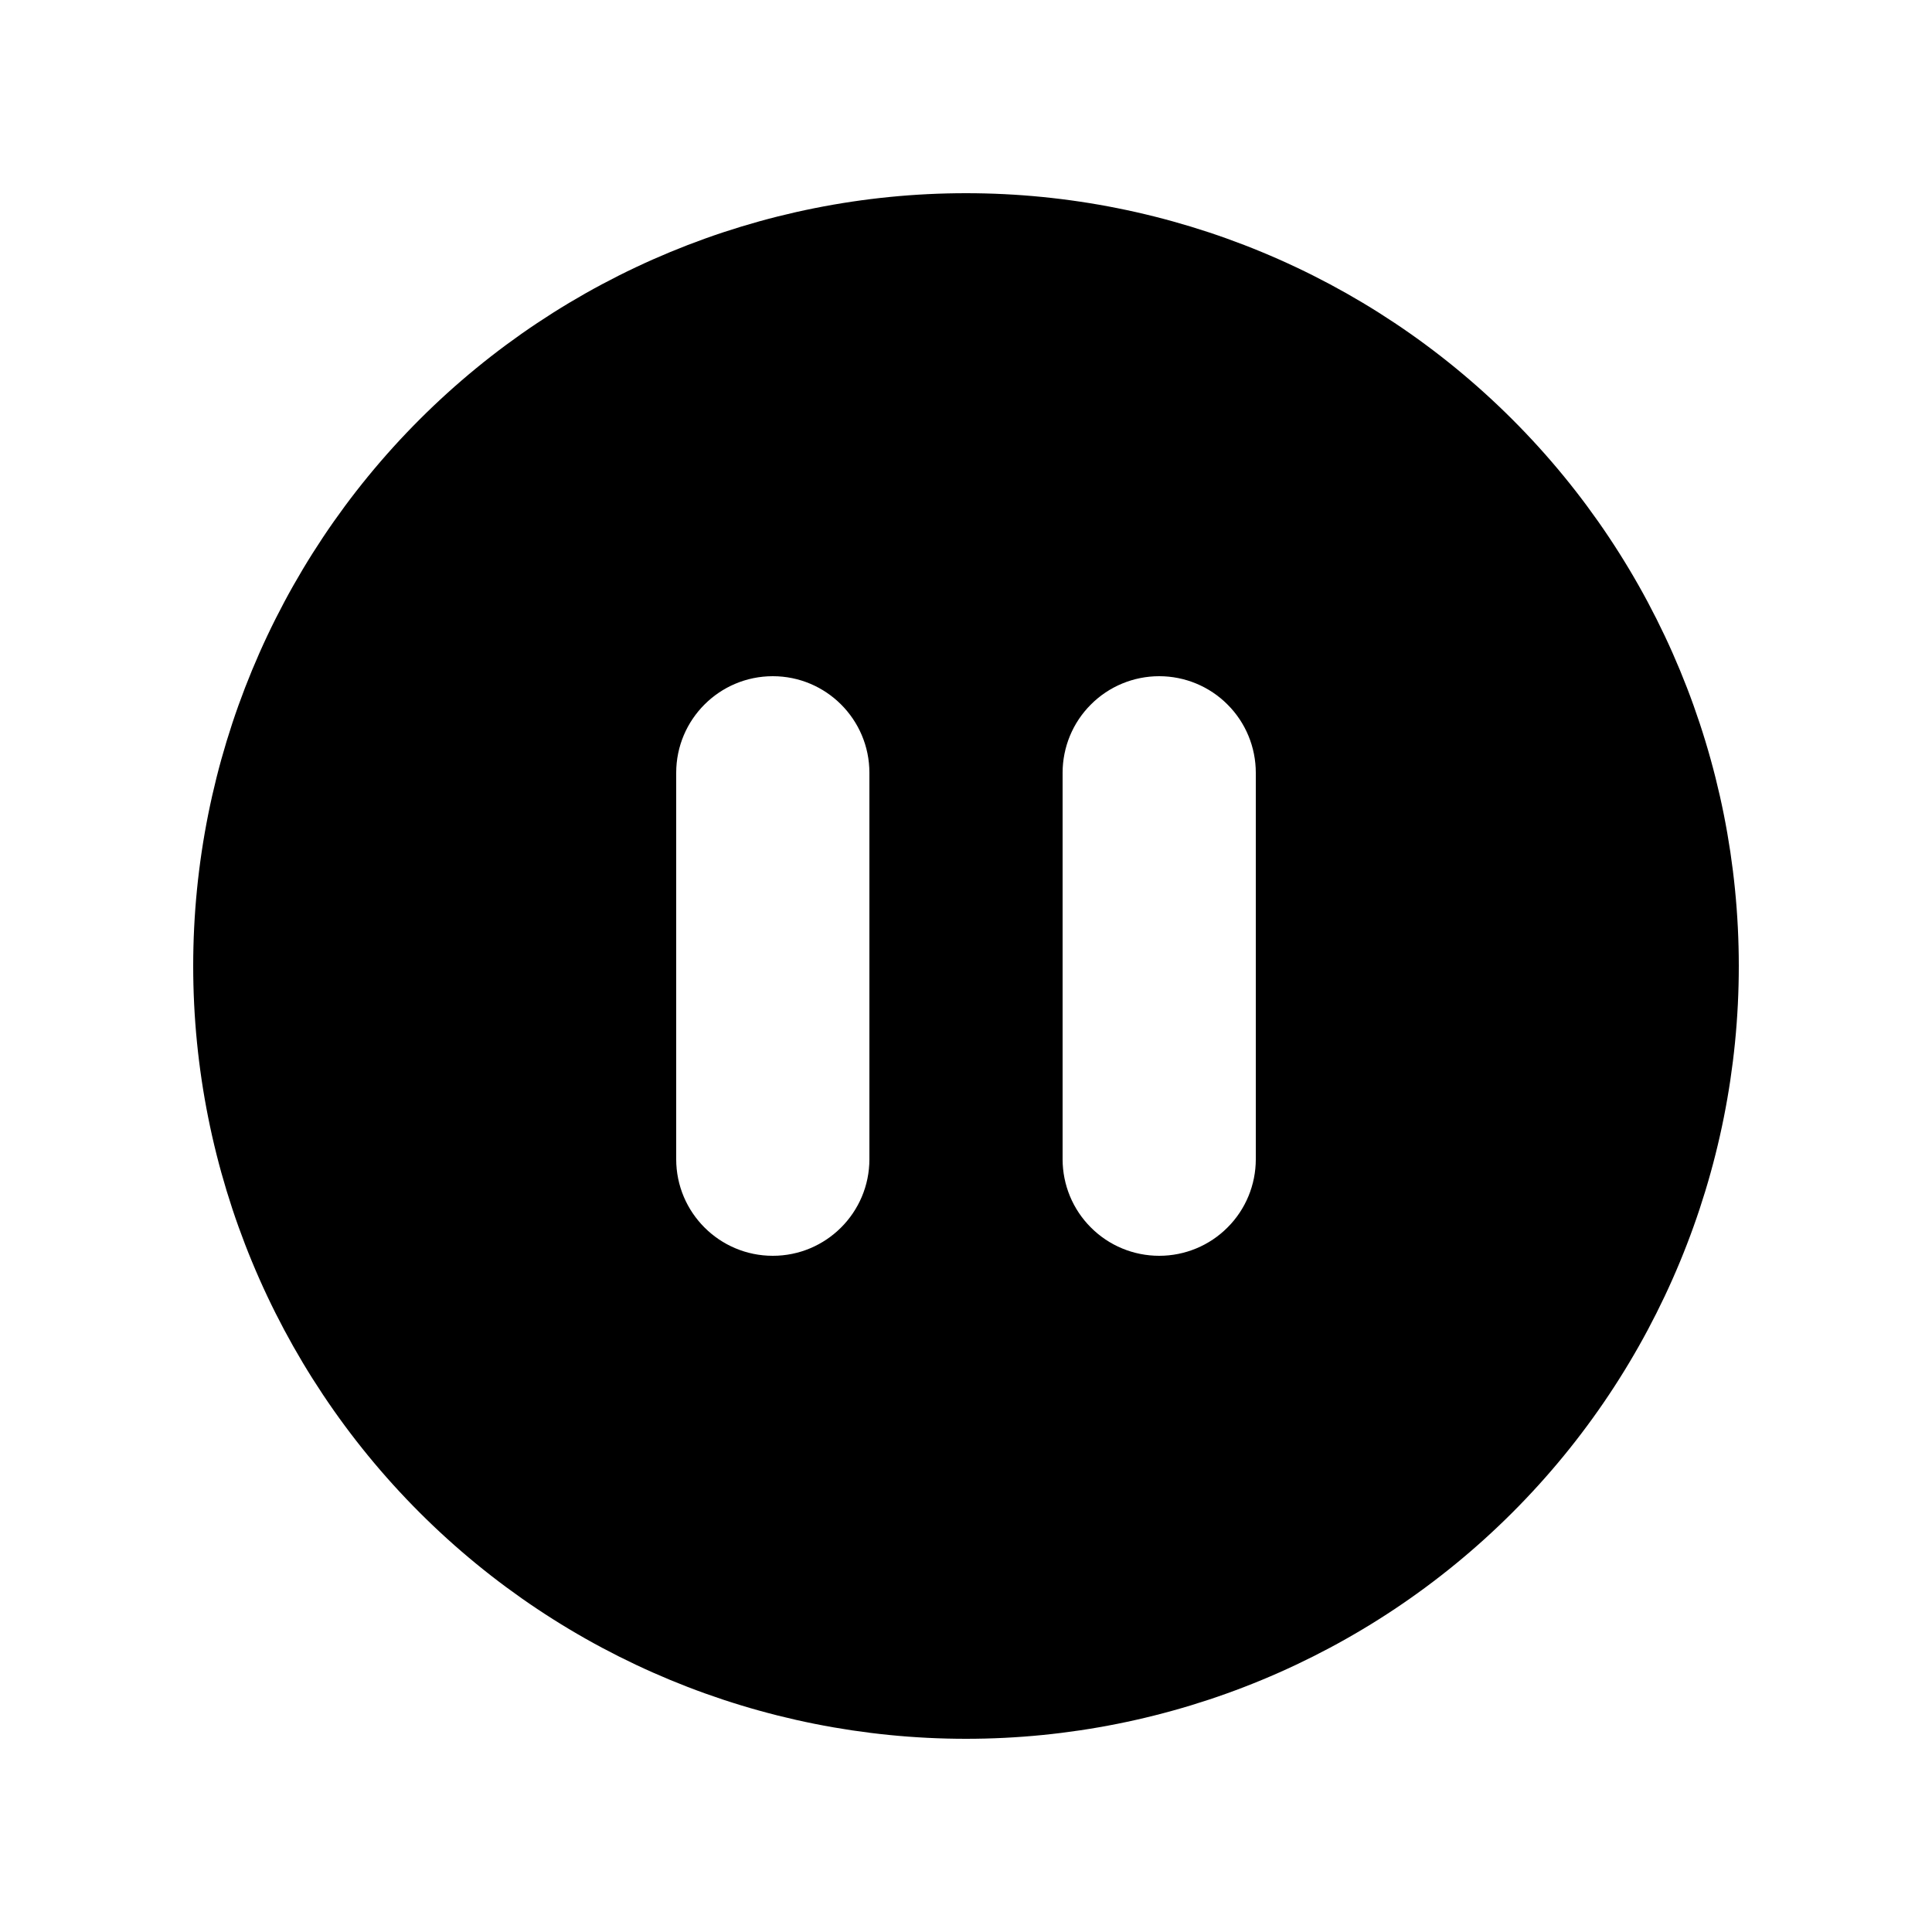
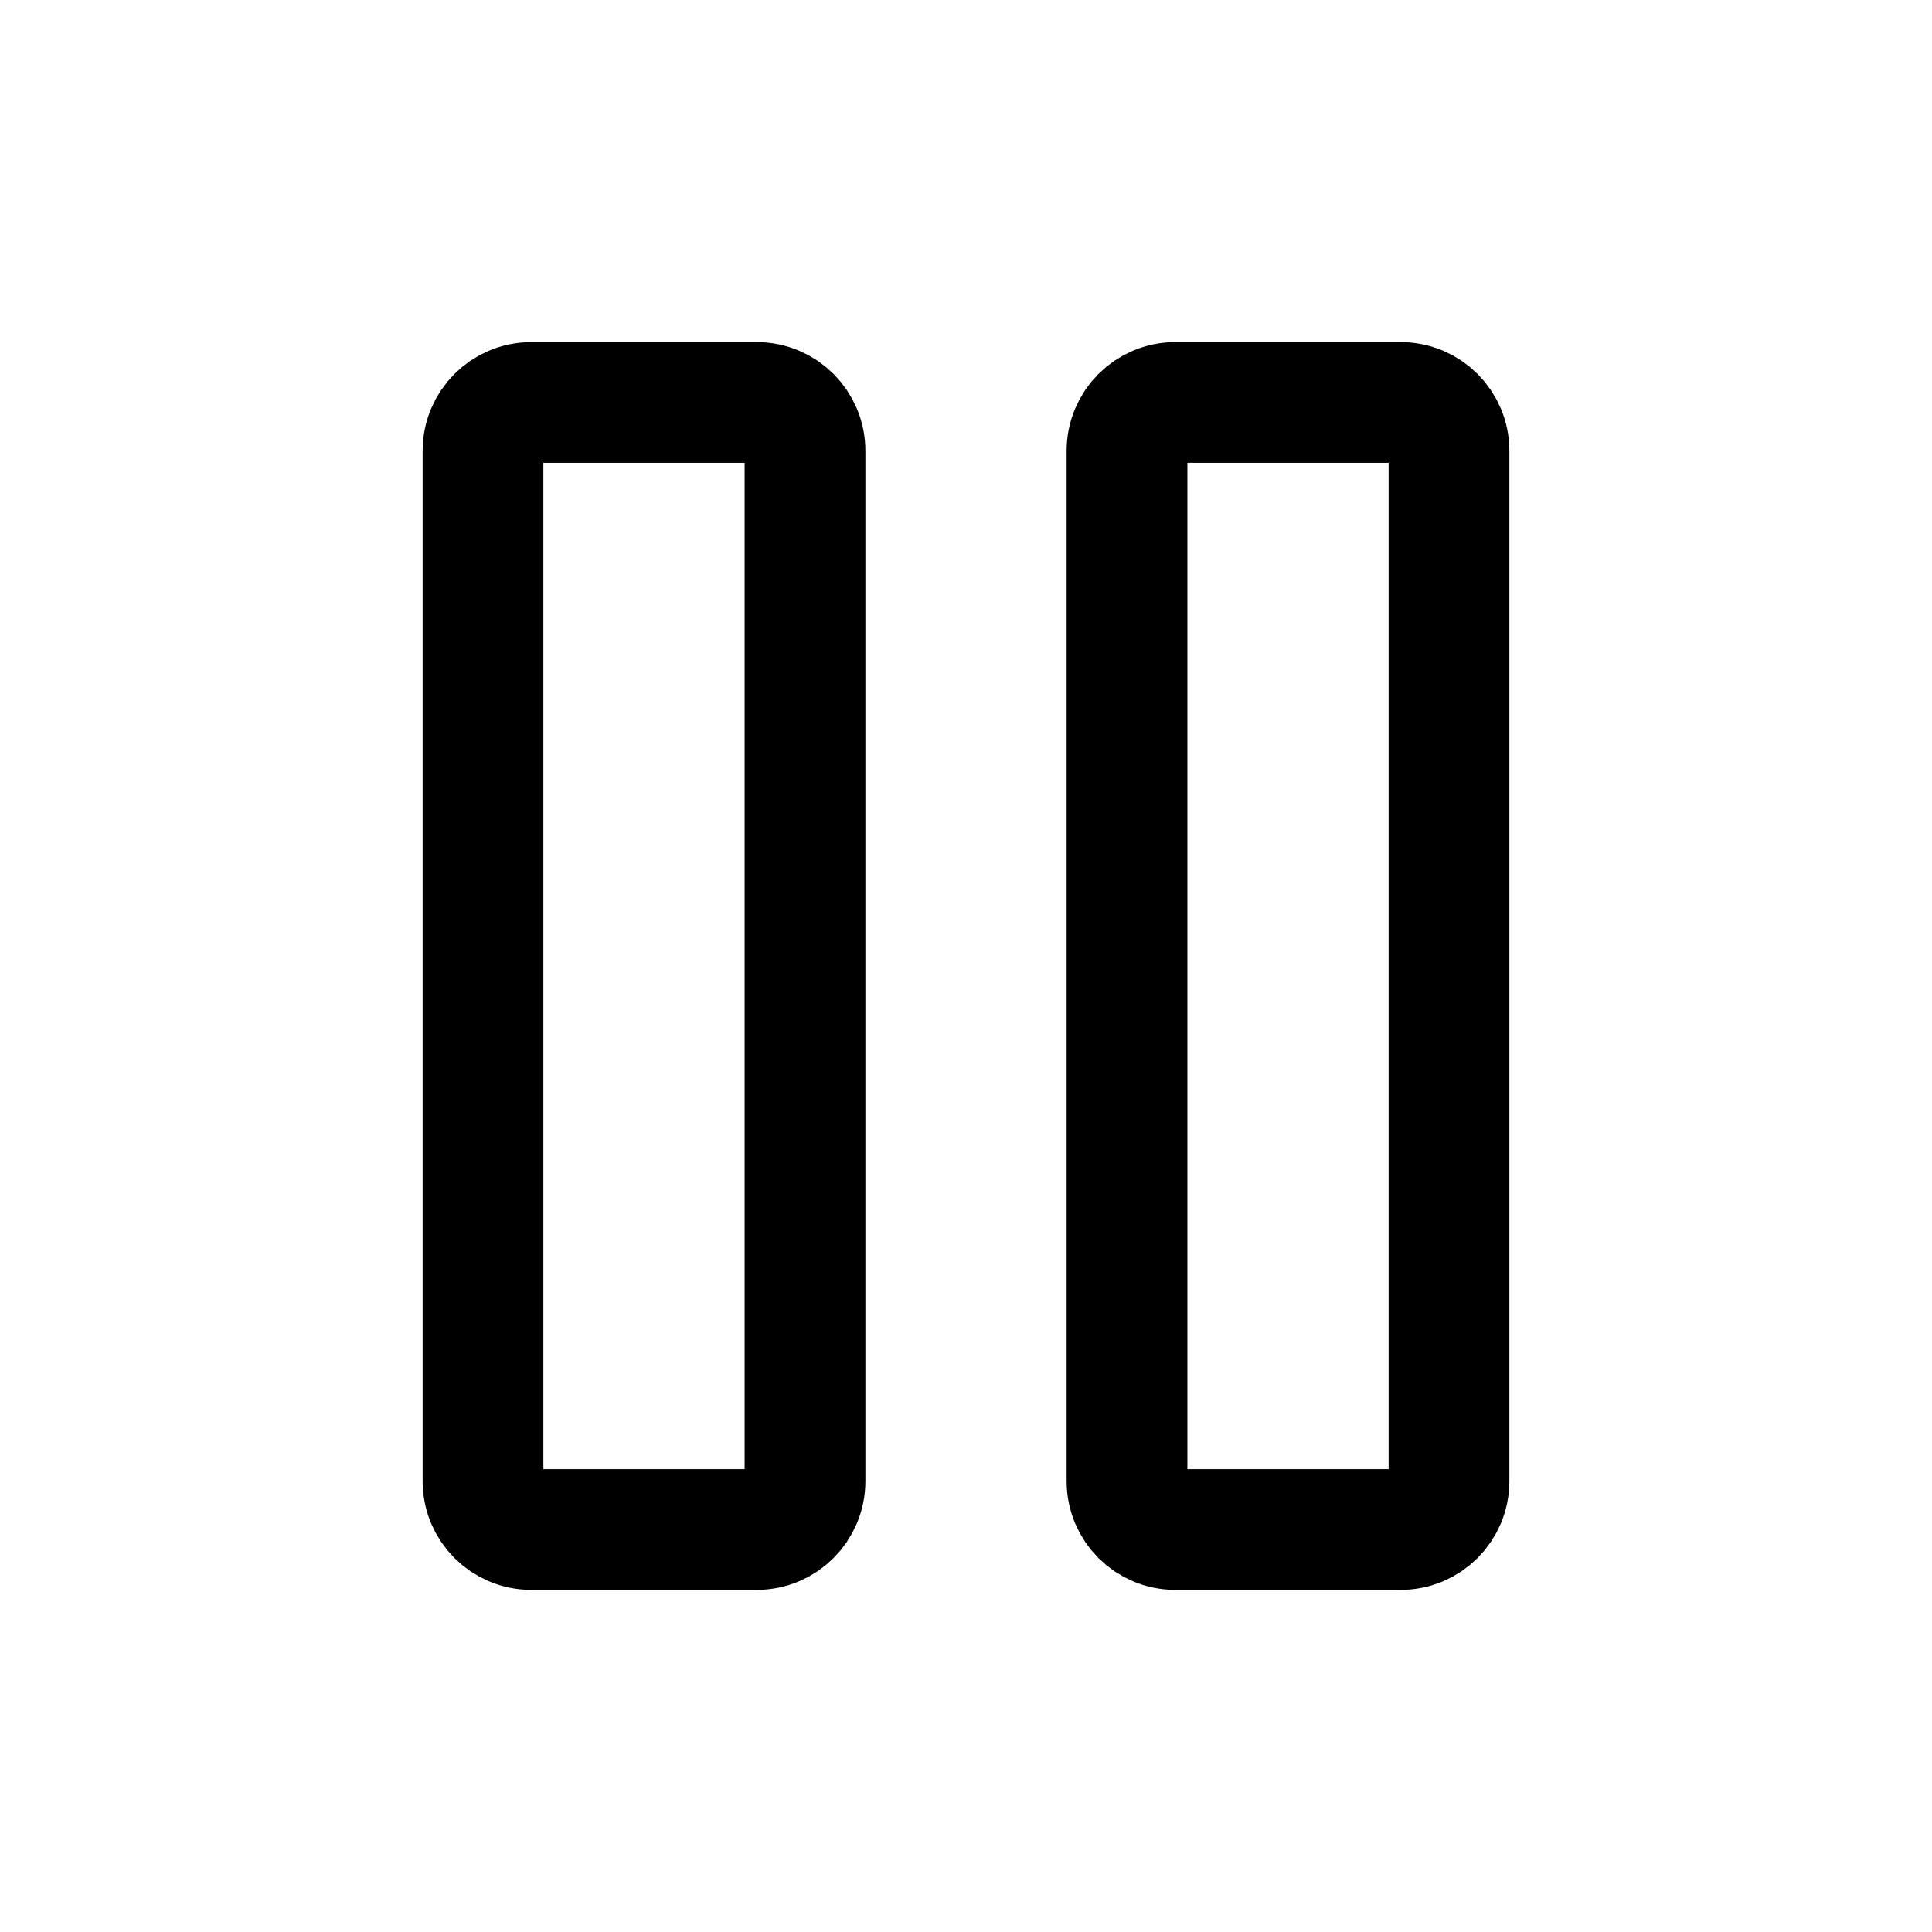
- <svg xmlns="http://www.w3.org/2000/svg" width="20" height="20" viewBox="0 0 20 20" fill="none">
-   <path fill-rule="evenodd" clip-rule="evenodd" d="M15.657 15.657C17.157 14.157 18 12.122 18 10C18 7.878 17.157 5.843 15.657 4.343C14.157 2.843 12.122 2 10 2C7.878 2 5.843 2.843 4.343 4.343C2.843 5.843 2 7.878 2 10C2 12.122 2.843 14.157 4.343 15.657C5.843 17.157 7.878 18 10 18C12.122 18 14.157 17.157 15.657 15.657ZM11.293 7.293C11.48 7.105 11.735 7 12 7C12.265 7 12.52 7.105 12.707 7.293C12.895 7.48 13 7.735 13 8V12C13 12.265 12.895 12.52 12.707 12.707C12.52 12.895 12.265 13 12 13C11.735 13 11.48 12.895 11.293 12.707C11.105 12.52 11 12.265 11 12V8C11 7.735 11.105 7.48 11.293 7.293ZM8 7C7.448 7 7 7.448 7 8V12C7 12.552 7.448 13 8 13C8.552 13 9 12.552 9 12V8C9 7.448 8.552 7 8 7Z" fill="black" />
+ <svg xmlns="http://www.w3.org/2000/svg" width="24px" height="24px" stroke-width="1.5" viewBox="0 0 24 24" fill="none" color="#000000">
+   <path d="M6 18.4V5.6a.6.6 0 01.6-.6h2.8a.6.6 0 01.6.6v12.8a.6.6 0 01-.6.6H6.6a.6.6 0 01-.6-.6zM14 18.4V5.6a.6.6 0 01.6-.6h2.8a.6.6 0 01.6.6v12.8a.6.6 0 01-.6.6h-2.8a.6.6 0 01-.6-.6z" stroke="#000000" stroke-width="1.5" />
</svg>
